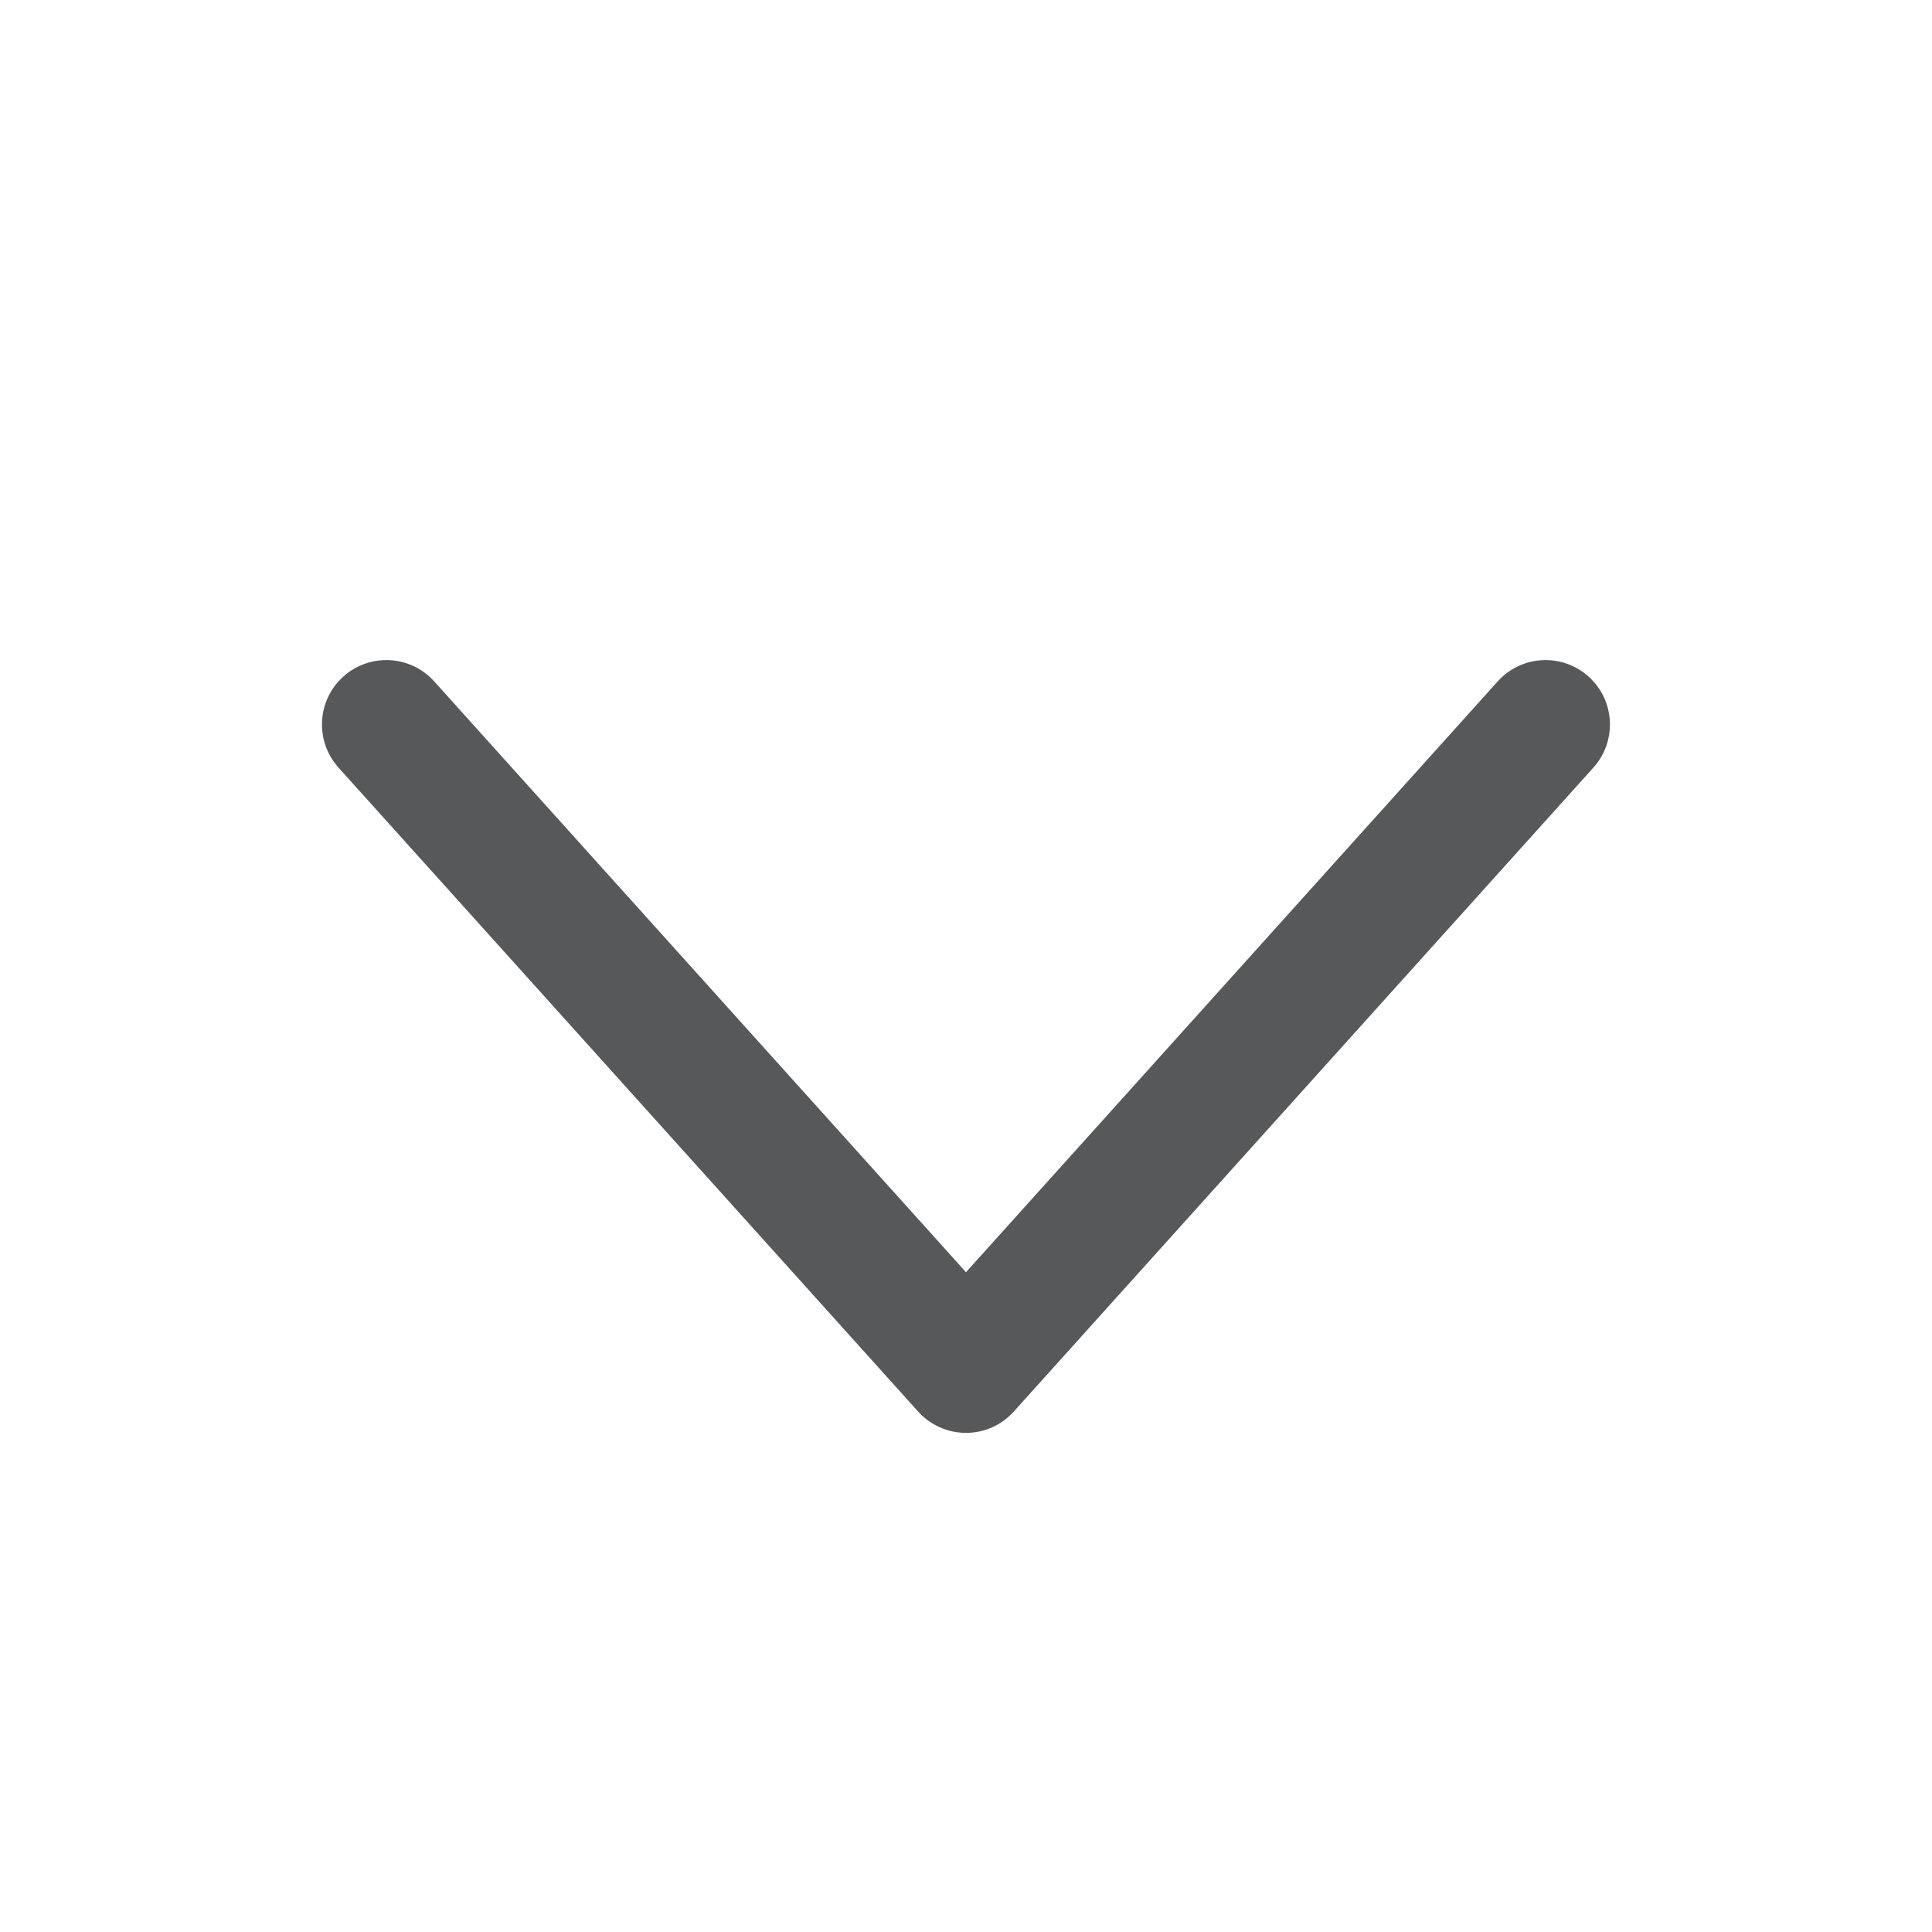
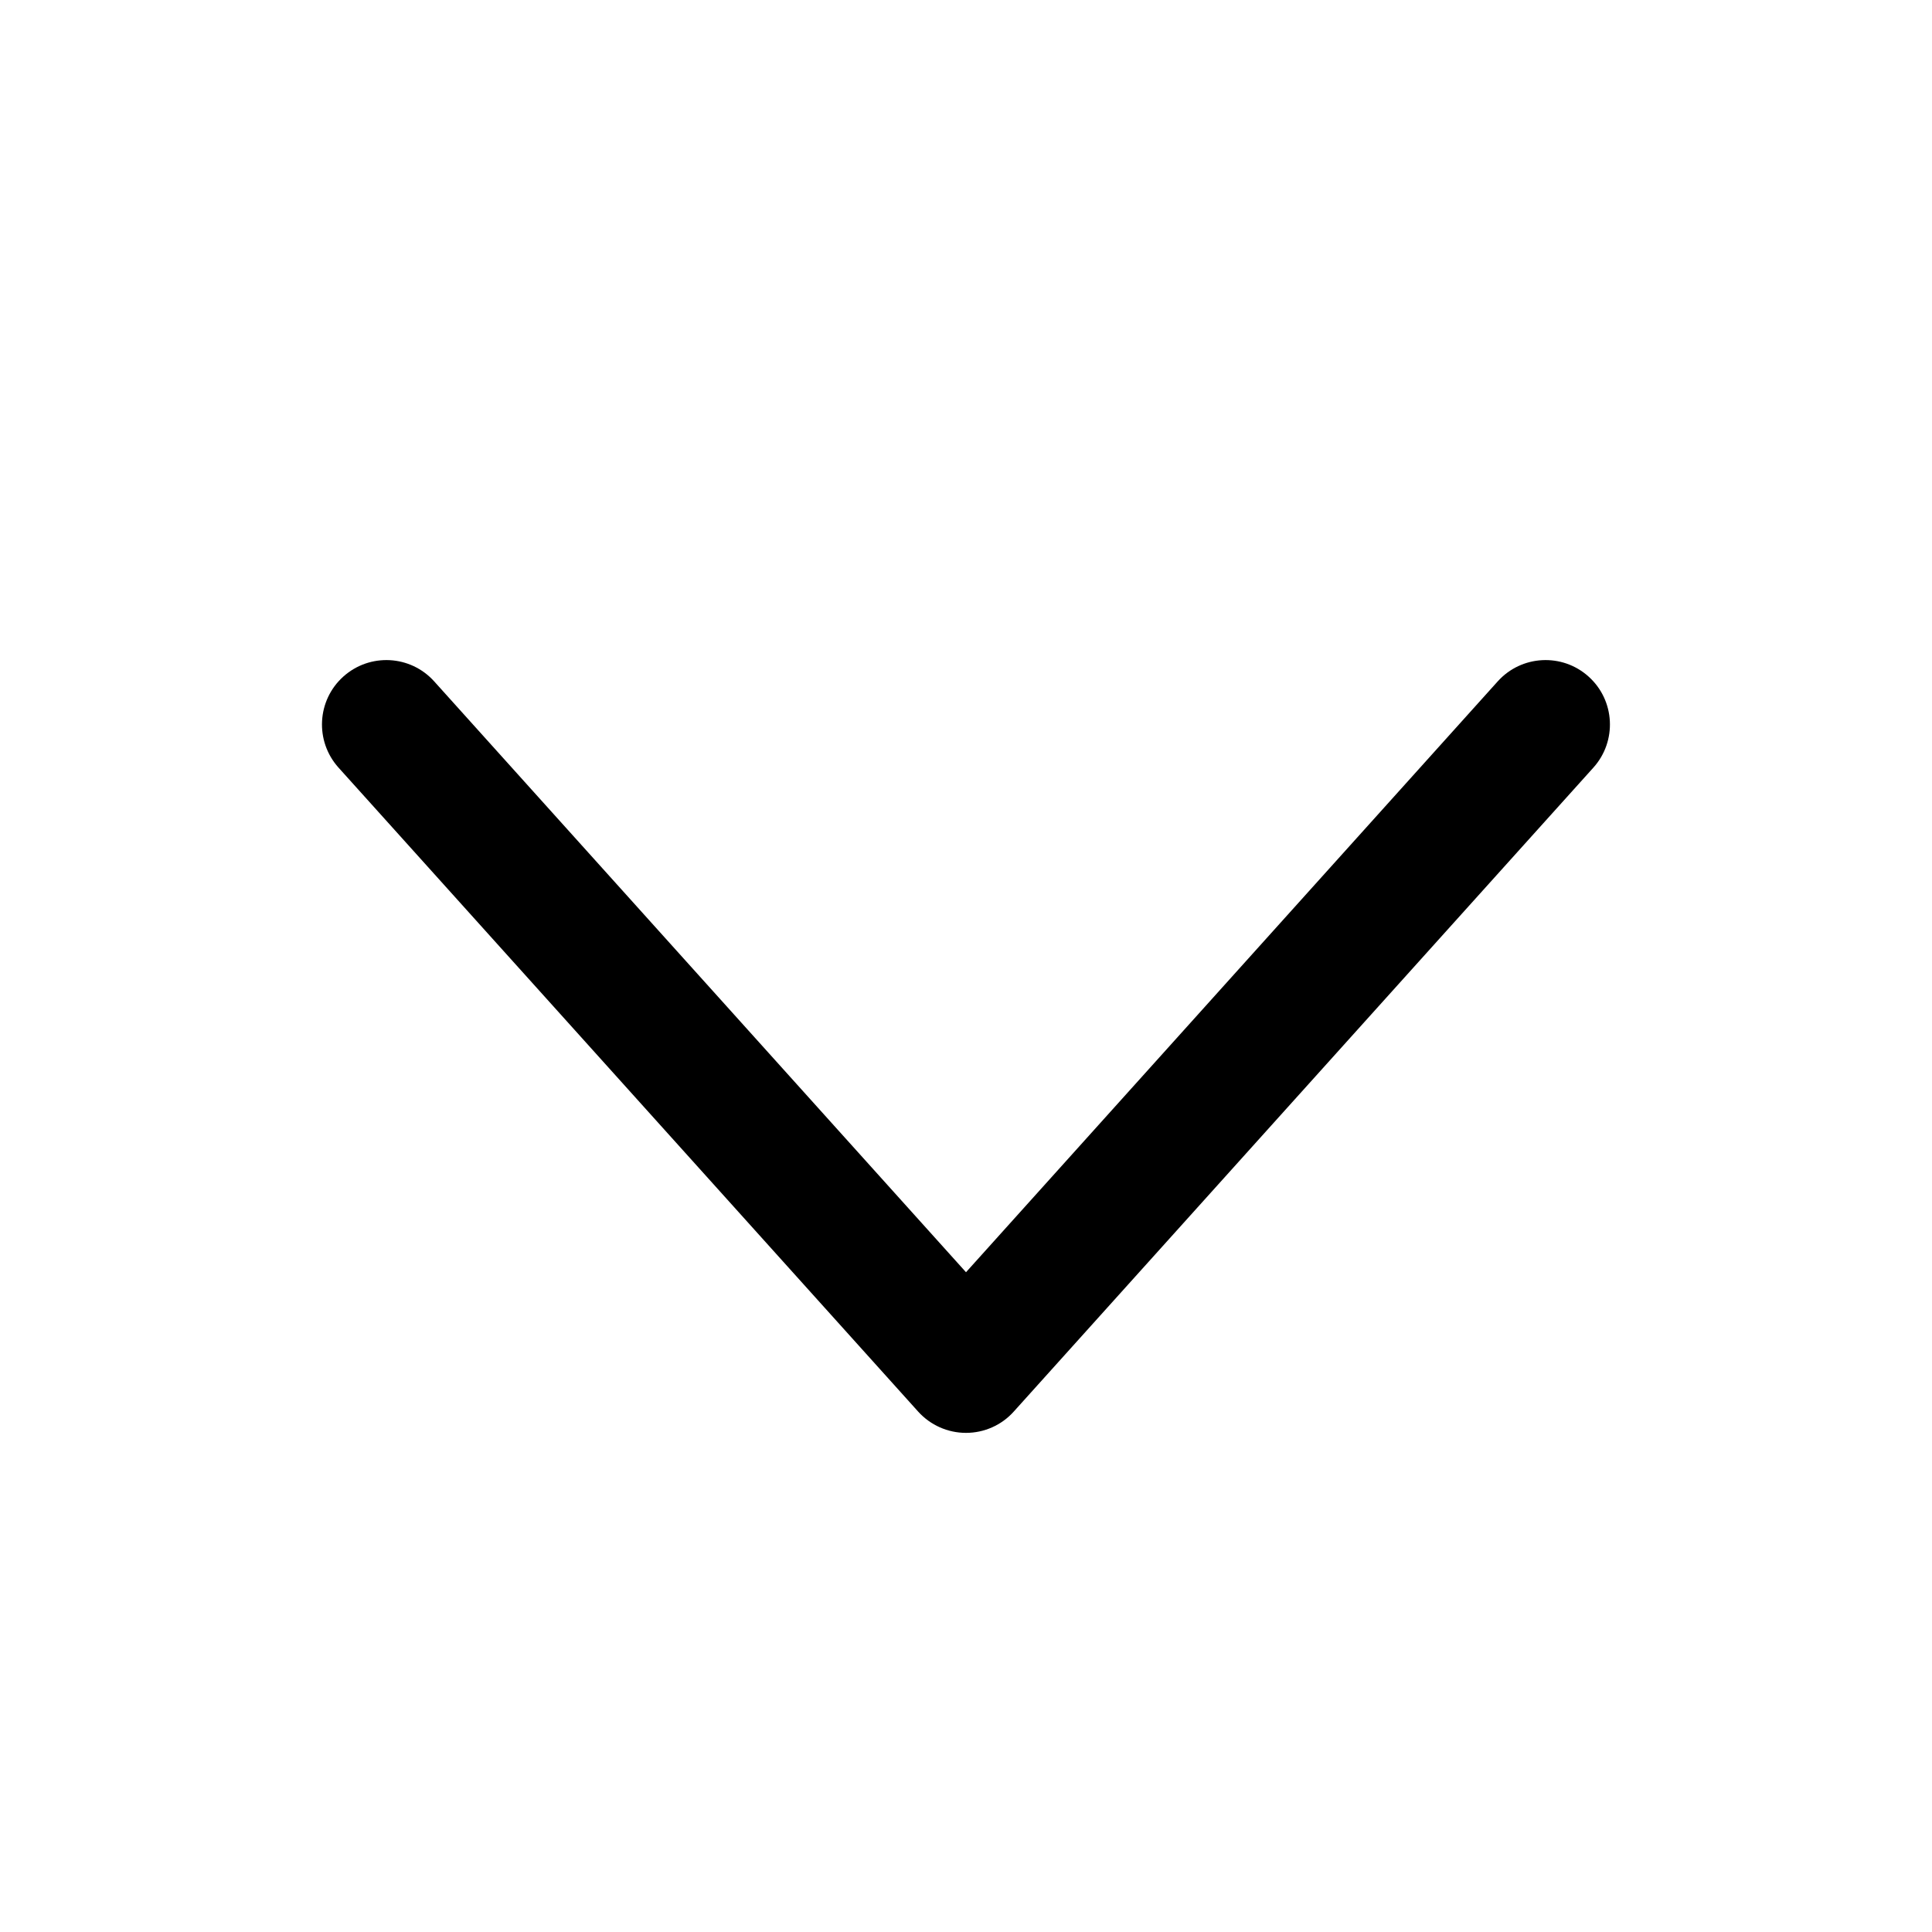
<svg xmlns="http://www.w3.org/2000/svg" width="20" height="20" viewBox="0 0 20 20" fill="none">
-   <path fill-rule="evenodd" clip-rule="evenodd" d="M16.445 7.004C16.719 7.25 16.741 7.672 16.495 7.946L10.495 14.612C10.369 14.753 10.189 14.833 10 14.833C9.811 14.833 9.631 14.753 9.504 14.612L3.504 7.946C3.258 7.672 3.28 7.25 3.554 7.004C3.828 6.758 4.249 6.78 4.495 7.054L10 13.17L15.504 7.054C15.75 6.78 16.172 6.758 16.445 7.004Z" fill="#56585A" />
+   <path fill-rule="evenodd" clip-rule="evenodd" d="M16.445 7.004C16.719 7.25 16.741 7.672 16.495 7.946L10.495 14.612C10.369 14.753 10.189 14.833 10 14.833C9.811 14.833 9.631 14.753 9.504 14.612L3.504 7.946C3.258 7.672 3.28 7.25 3.554 7.004C3.828 6.758 4.249 6.78 4.495 7.054L10 13.17L15.504 7.054C15.75 6.78 16.172 6.758 16.445 7.004Z" fill="currentColor" />
</svg>
